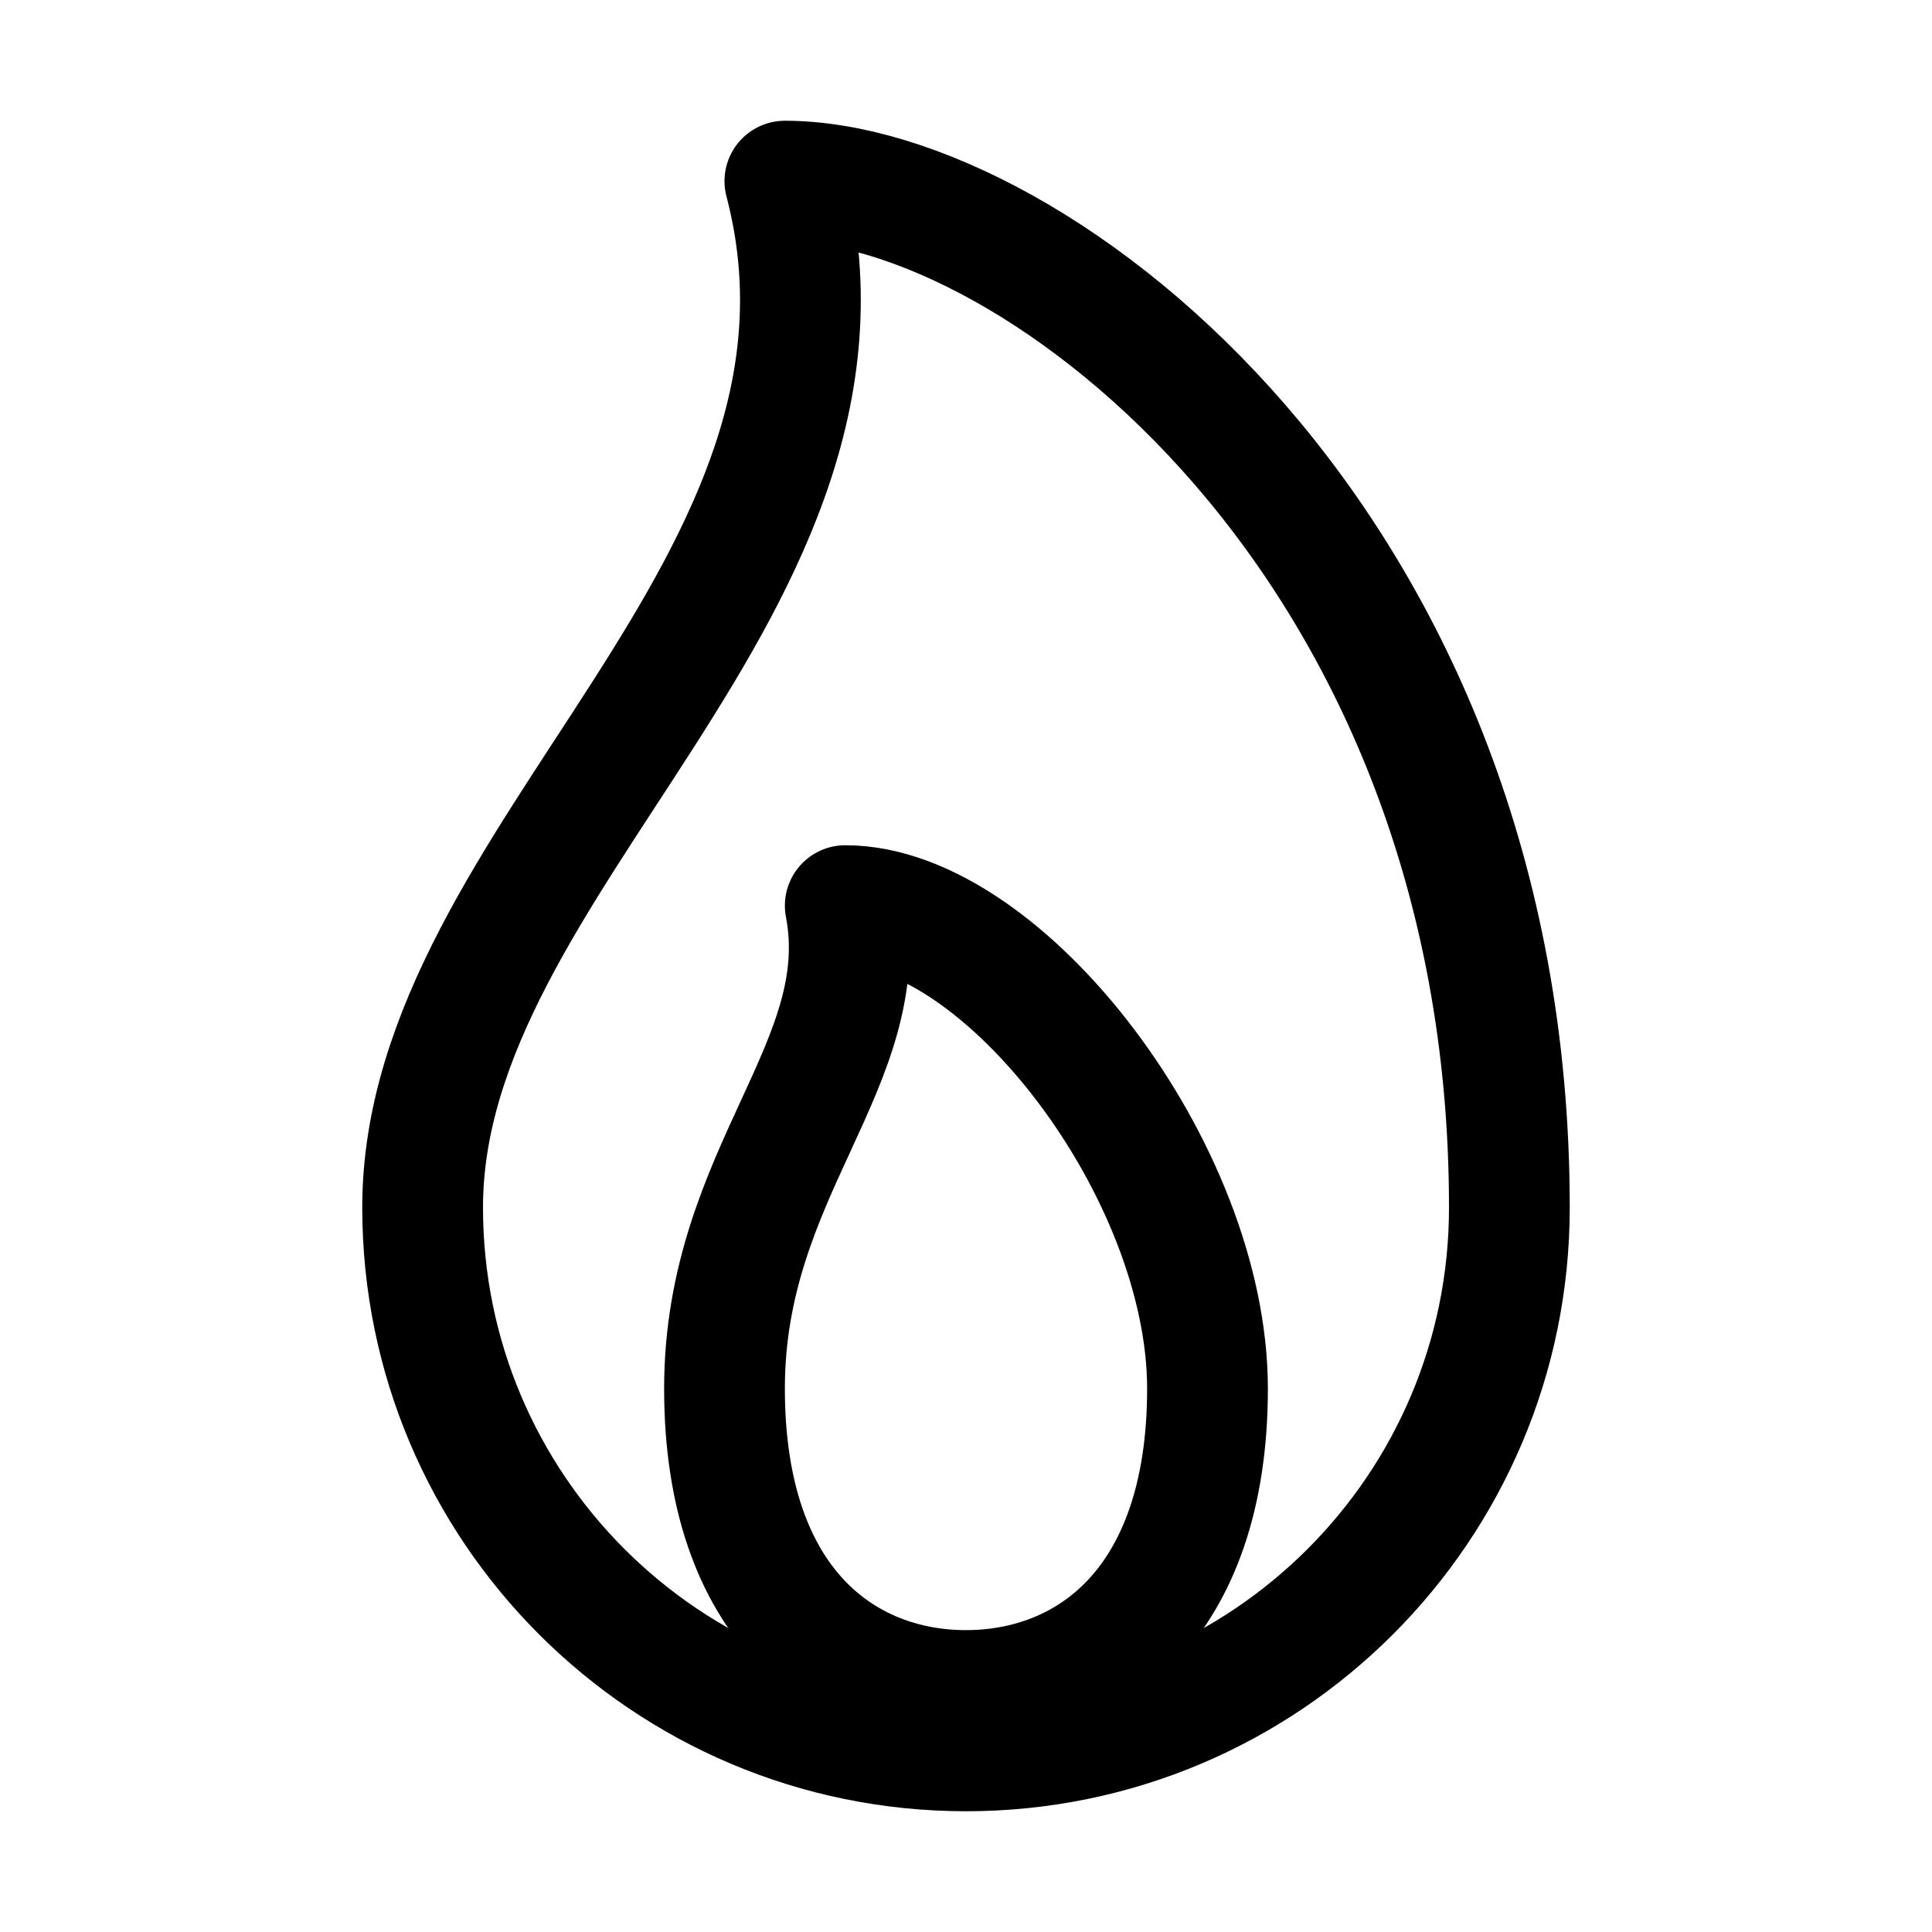
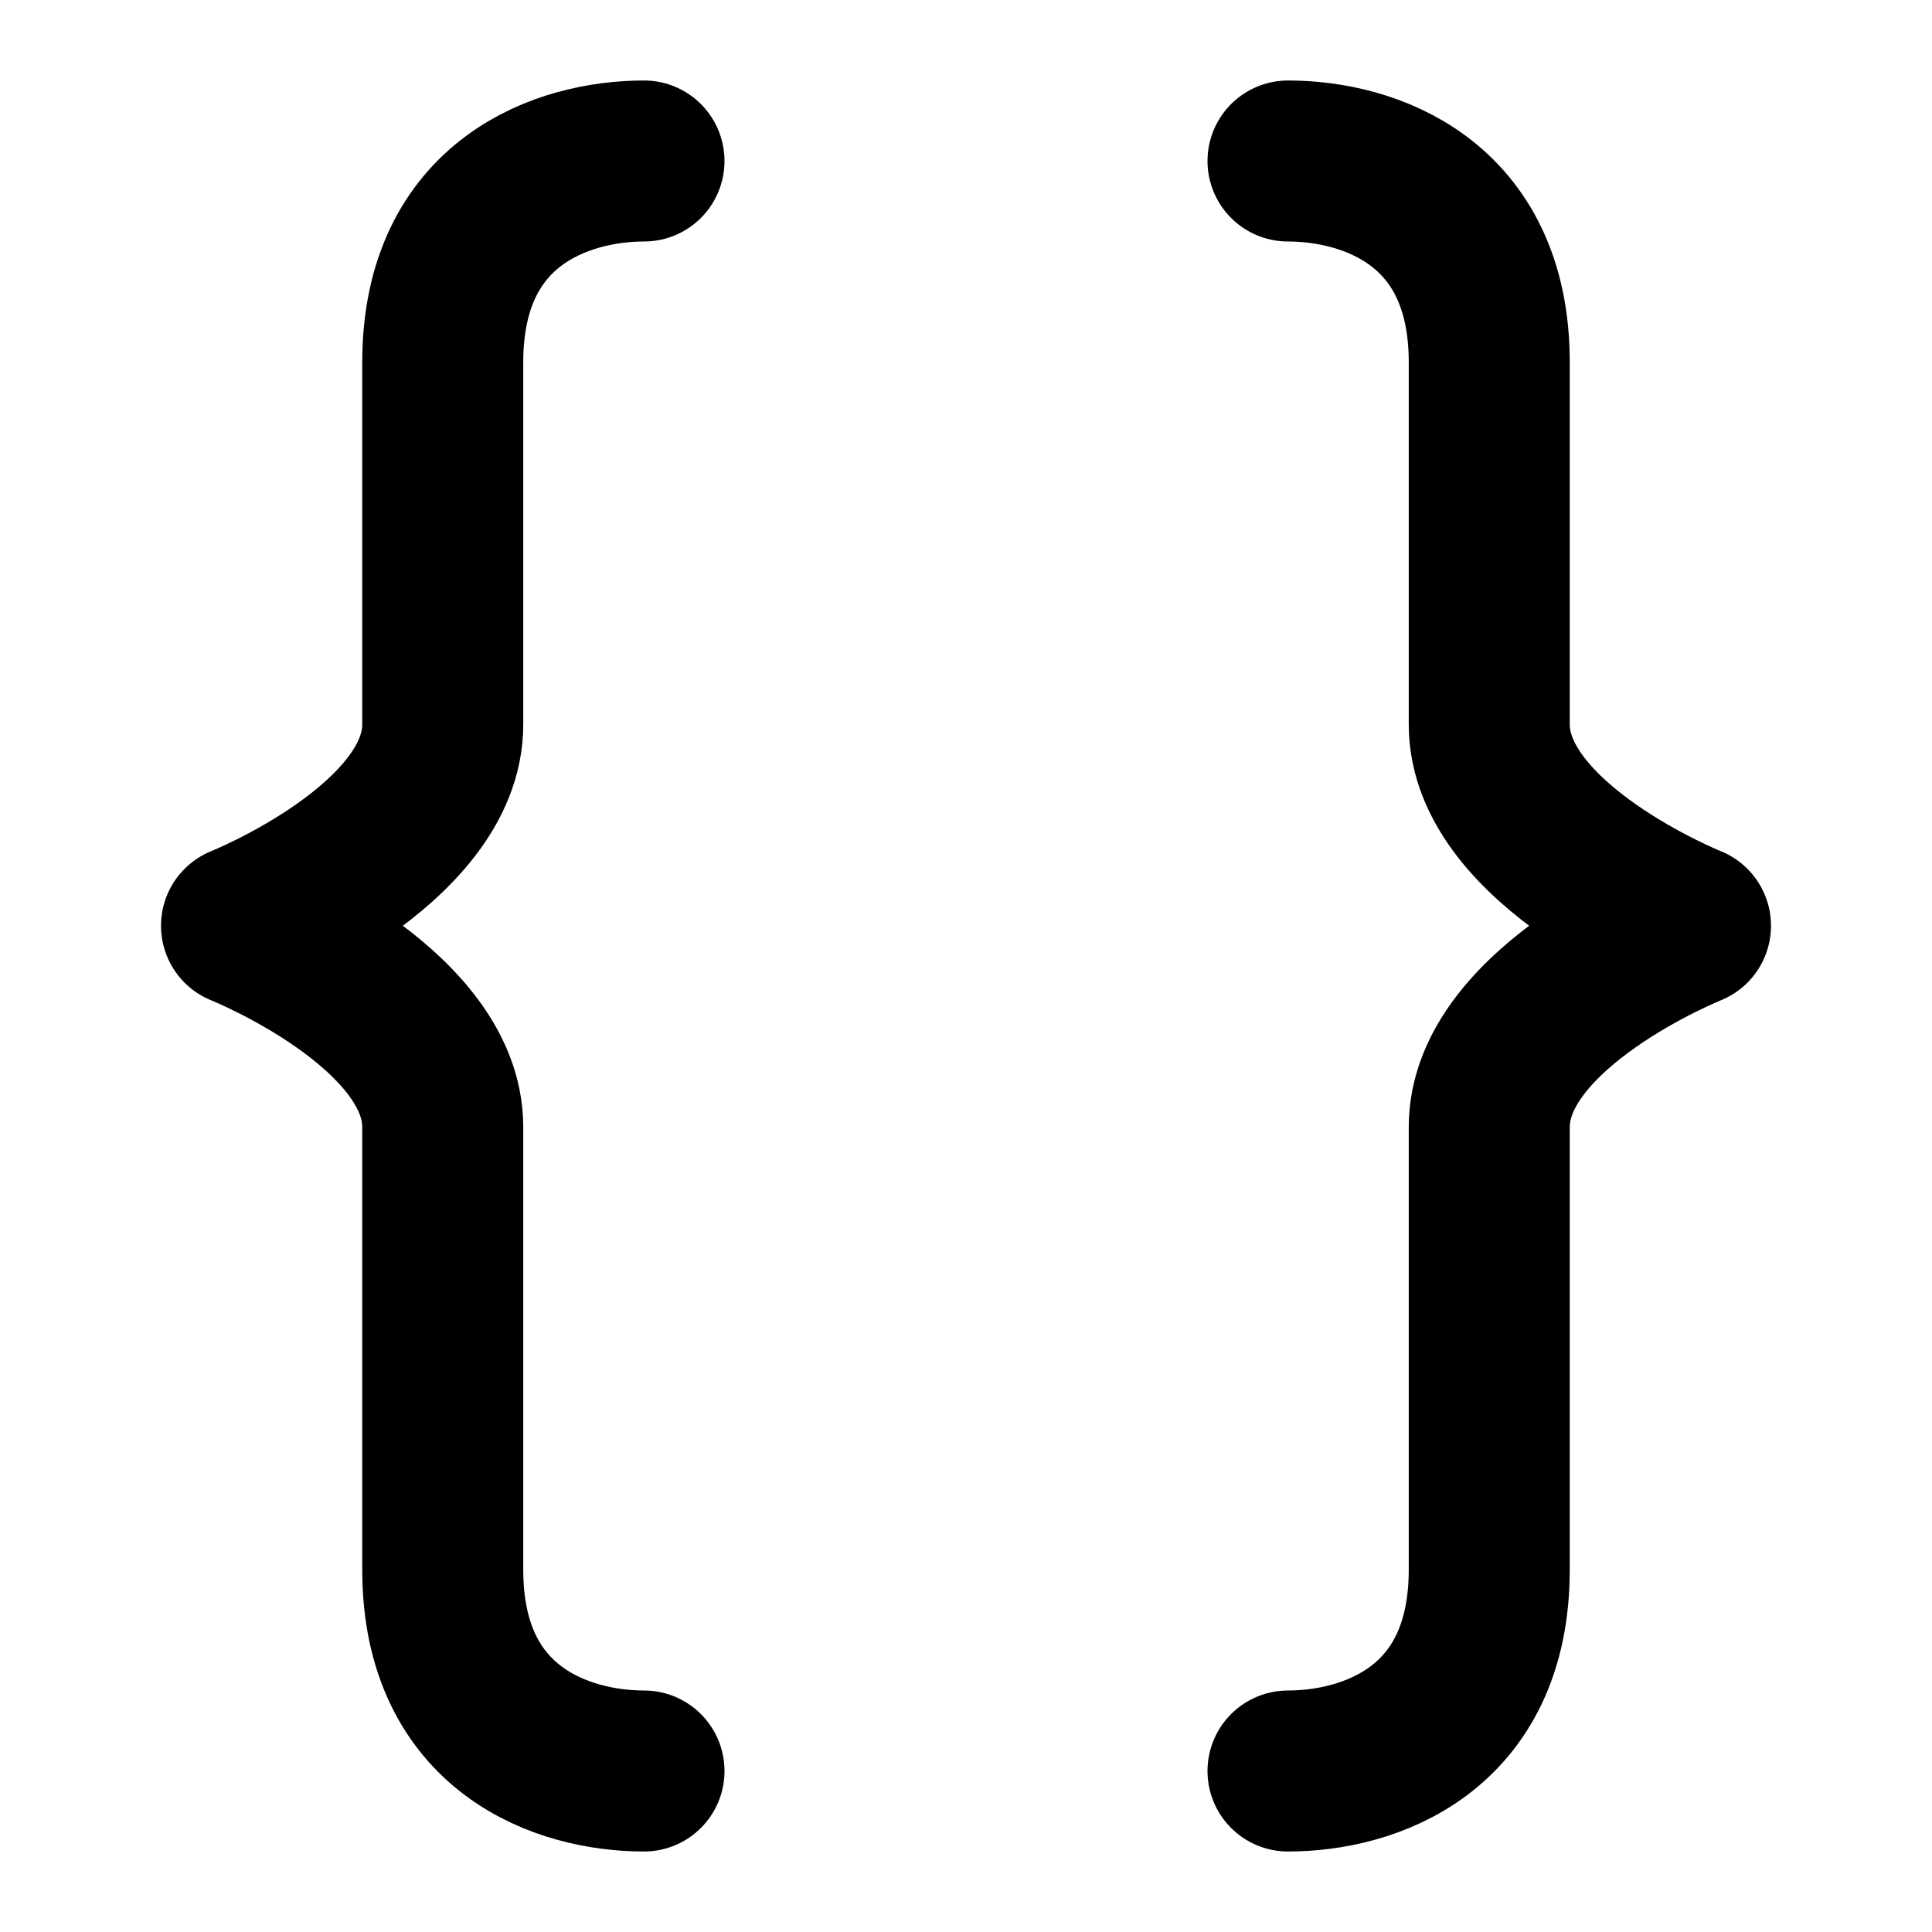
- <svg xmlns="http://www.w3.org/2000/svg" class="ionicon" viewBox="0 0 512 512">
-   <path d="M112 320c0-93 124-165 96-272 66 0 192 96 192 272a144 144 0 01-288 0z" fill="none" stroke="currentColor" stroke-linecap="round" stroke-linejoin="round" stroke-width="32" />
-   <path d="M320 368c0 57.71-32 80-64 80s-64-22.29-64-80 40-86 32-128c42 0 96 70.29 96 128z" fill="none" stroke="currentColor" stroke-linecap="round" stroke-linejoin="round" stroke-width="32" />
+ <svg xmlns="http://www.w3.org/2000/svg" width="800px" height="800px" viewBox="0 0 48 48" fill="none">
+   <path d="M16 4C14 4 11 5 11 9C11 13 11 15 11 18C11 21 6 23 6 23C6 23 11 25 11 28C11 31 11 35 11 39C11 43 14 44 16 44" stroke="#000000" stroke-width="4" stroke-linecap="round" stroke-linejoin="round" />
+   <path d="M32 4C34 4 37 5 37 9C37 13 37 15 37 18C37 21 42 23 42 23C42 23 37 25 37 28C37 31 37 35 37 39C37 43 34 44 32 44" stroke="#000000" stroke-width="4" stroke-linecap="round" stroke-linejoin="round" />
</svg>
